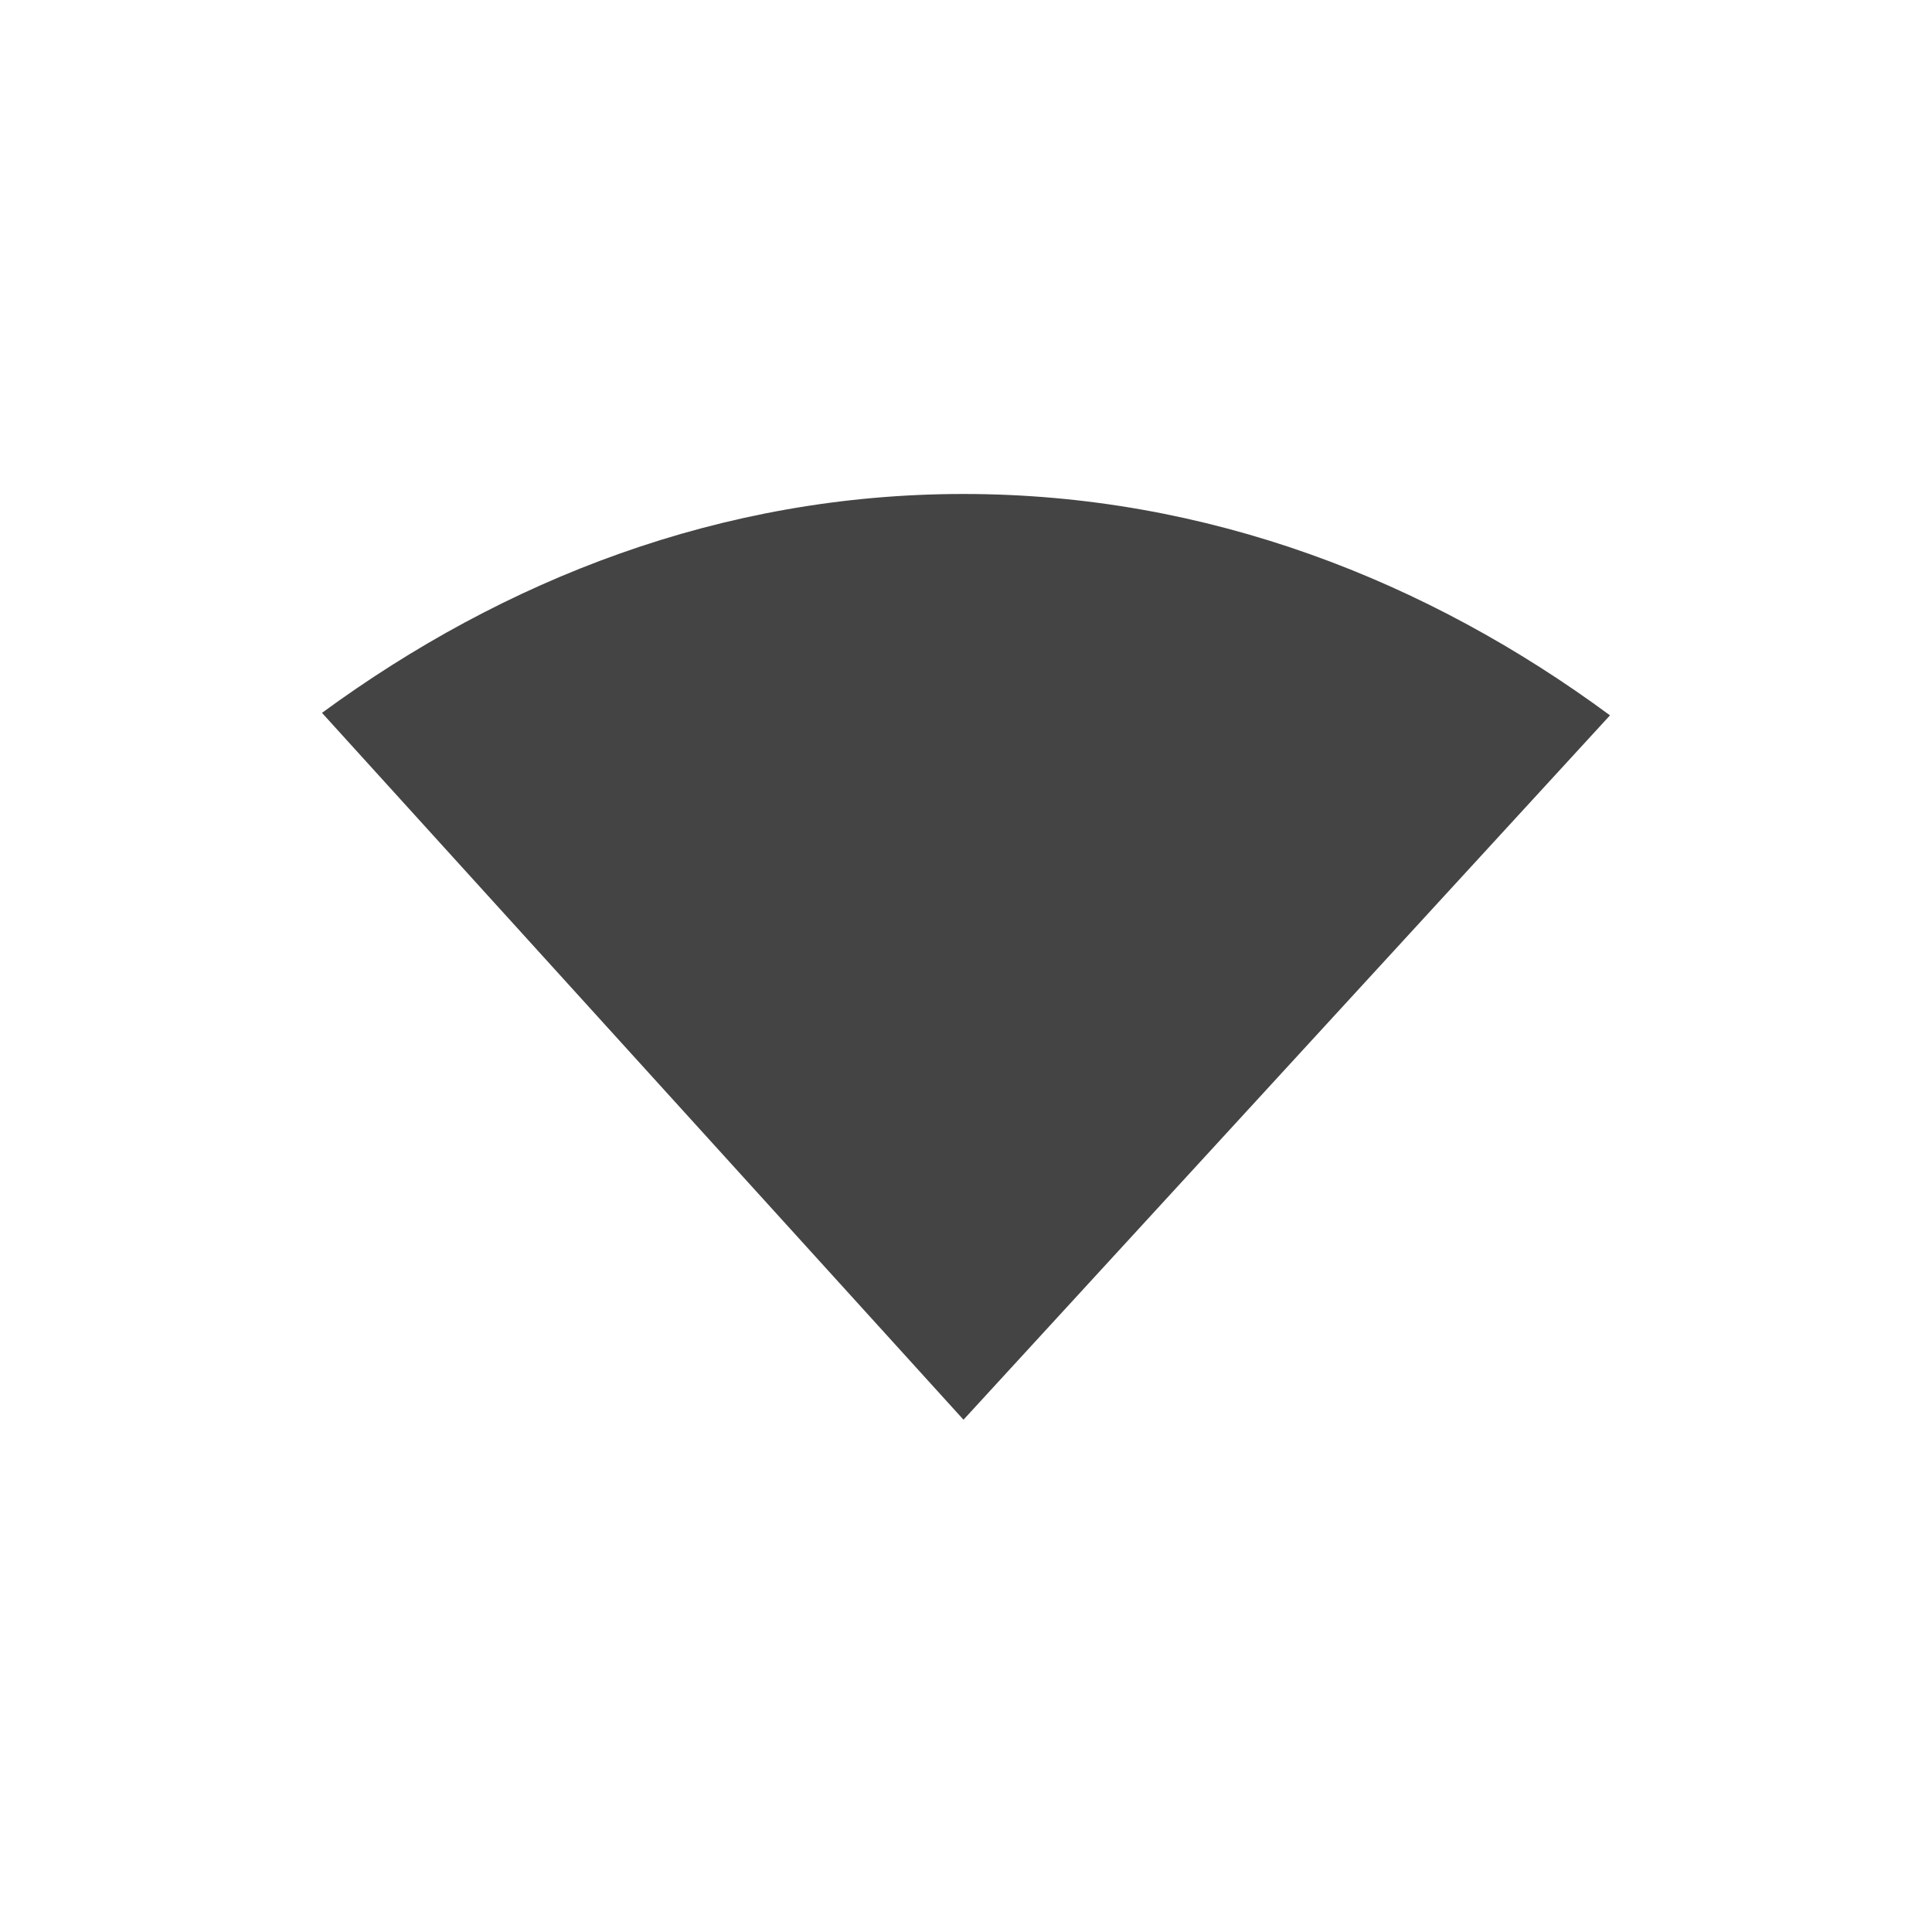
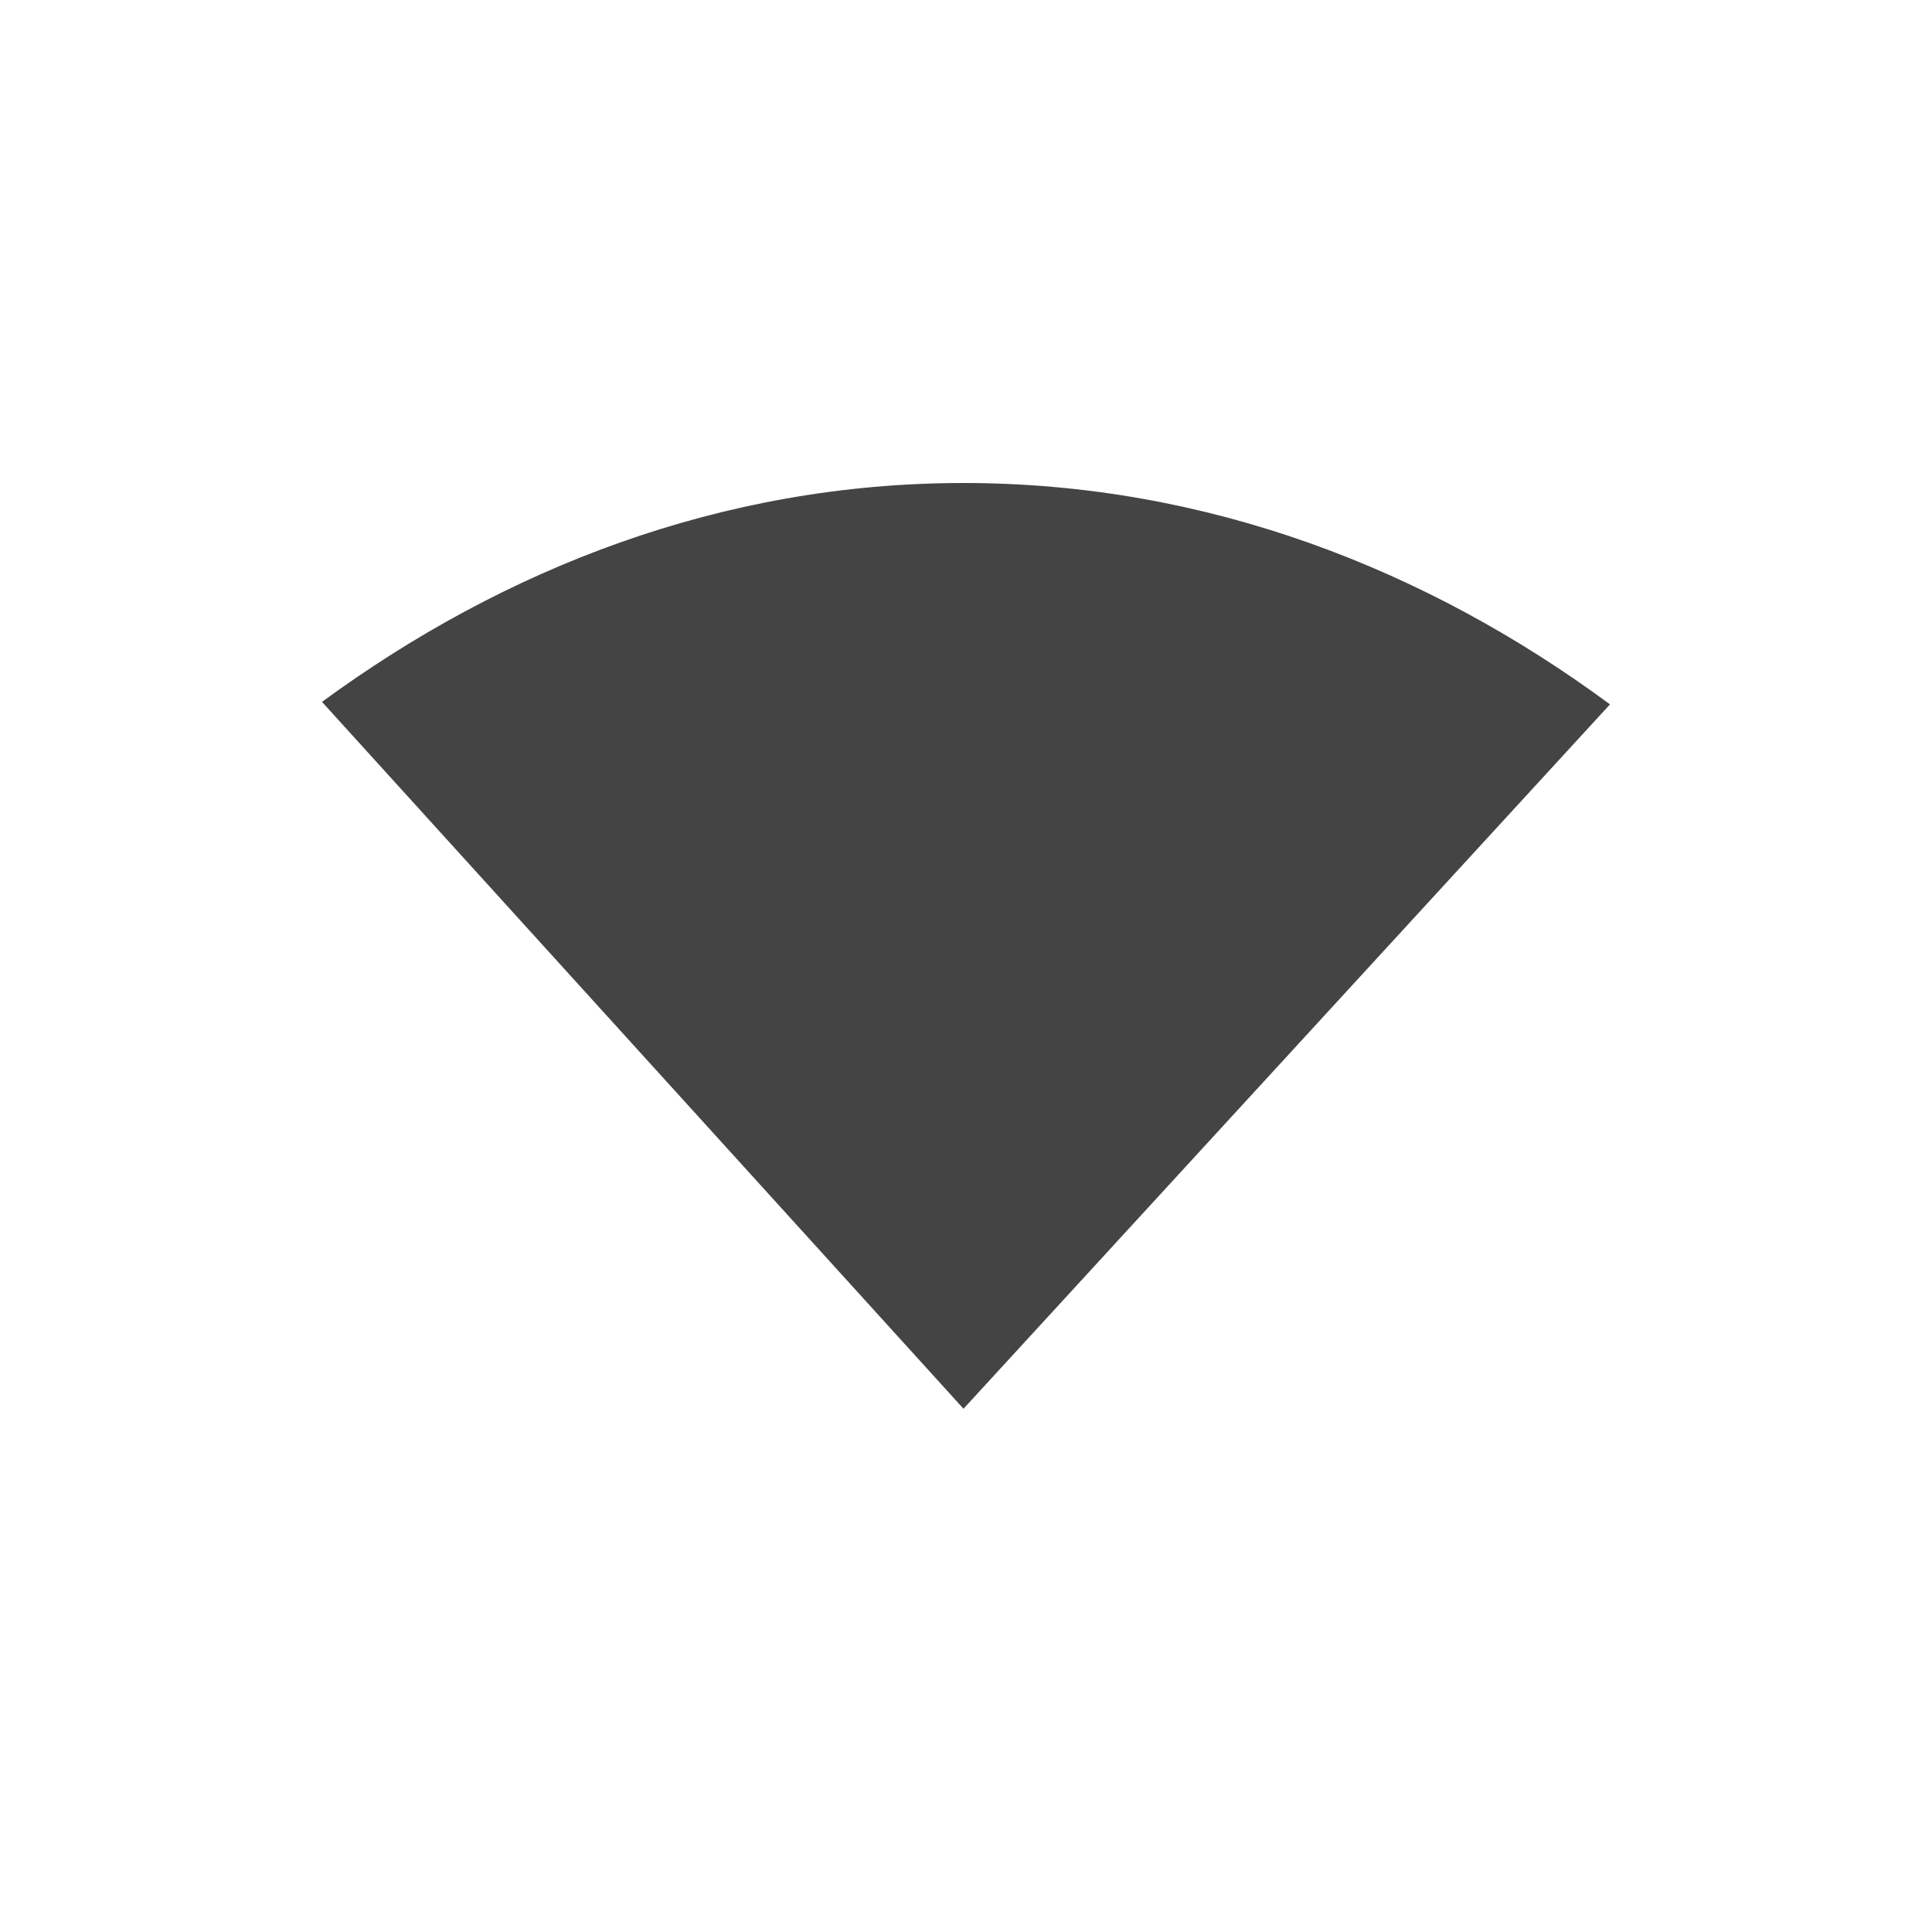
<svg xmlns="http://www.w3.org/2000/svg" xmlns:ns1="http://www.openswatchbook.org/uri/2009/osb" height="48" id="svg7384" style="enable-background:new" version="1.1" width="48">
  <defs id="defs7386">
    <linearGradient id="linearGradient5606" ns1:paint="solid">
      <stop id="stop5608" offset="0" style="stop-color:#000000;stop-opacity:1;" />
    </linearGradient>
  </defs>
-   <g id="layer12" style="display:inline" transform="translate(-325.0002,58.2727)">
-     <path d="m 348.938,-46 c 6.069,0 11.532,2.156 16.062,5.5 l -16.062,17.5 -15.938,-17.562 C 337.513,-43.869 342.916,-46 348.938,-46 Z" id="path3074-5" style="color:#000000;fill:#444444;fill-opacity:1;stroke:none" />
-     <rect height="48" id="rect5826" style="color:#bebebe;display:inline;overflow:visible;visibility:visible;opacity:0.1;fill:none;stroke:none;stroke-width:1;marker:none" transform="scale(-1,1)" width="48" x="-373" y="-58.273" />
+   <g id="layer12" style="display:inline" transform="translate(-325.0002,58)">
+     <path d="m 348.938,-46 c 6.069,0 11.532,2.156 16.062,5.5 L 348.938,-23 333,-40.562 C 337.513,-43.869 342.916,-46 348.938,-46 Z" id="path3074-5" style="color:#000000;fill:#444444;fill-opacity:1;stroke:none" />
+     <rect height="48" id="rect5826" style="color:#bebebe;display:inline;overflow:visible;visibility:visible;opacity:0.1;fill:none;stroke:none;stroke-width:1;marker:none" transform="scale(-1,1)" width="48" x="-373" y="-58" />
  </g>
</svg>
